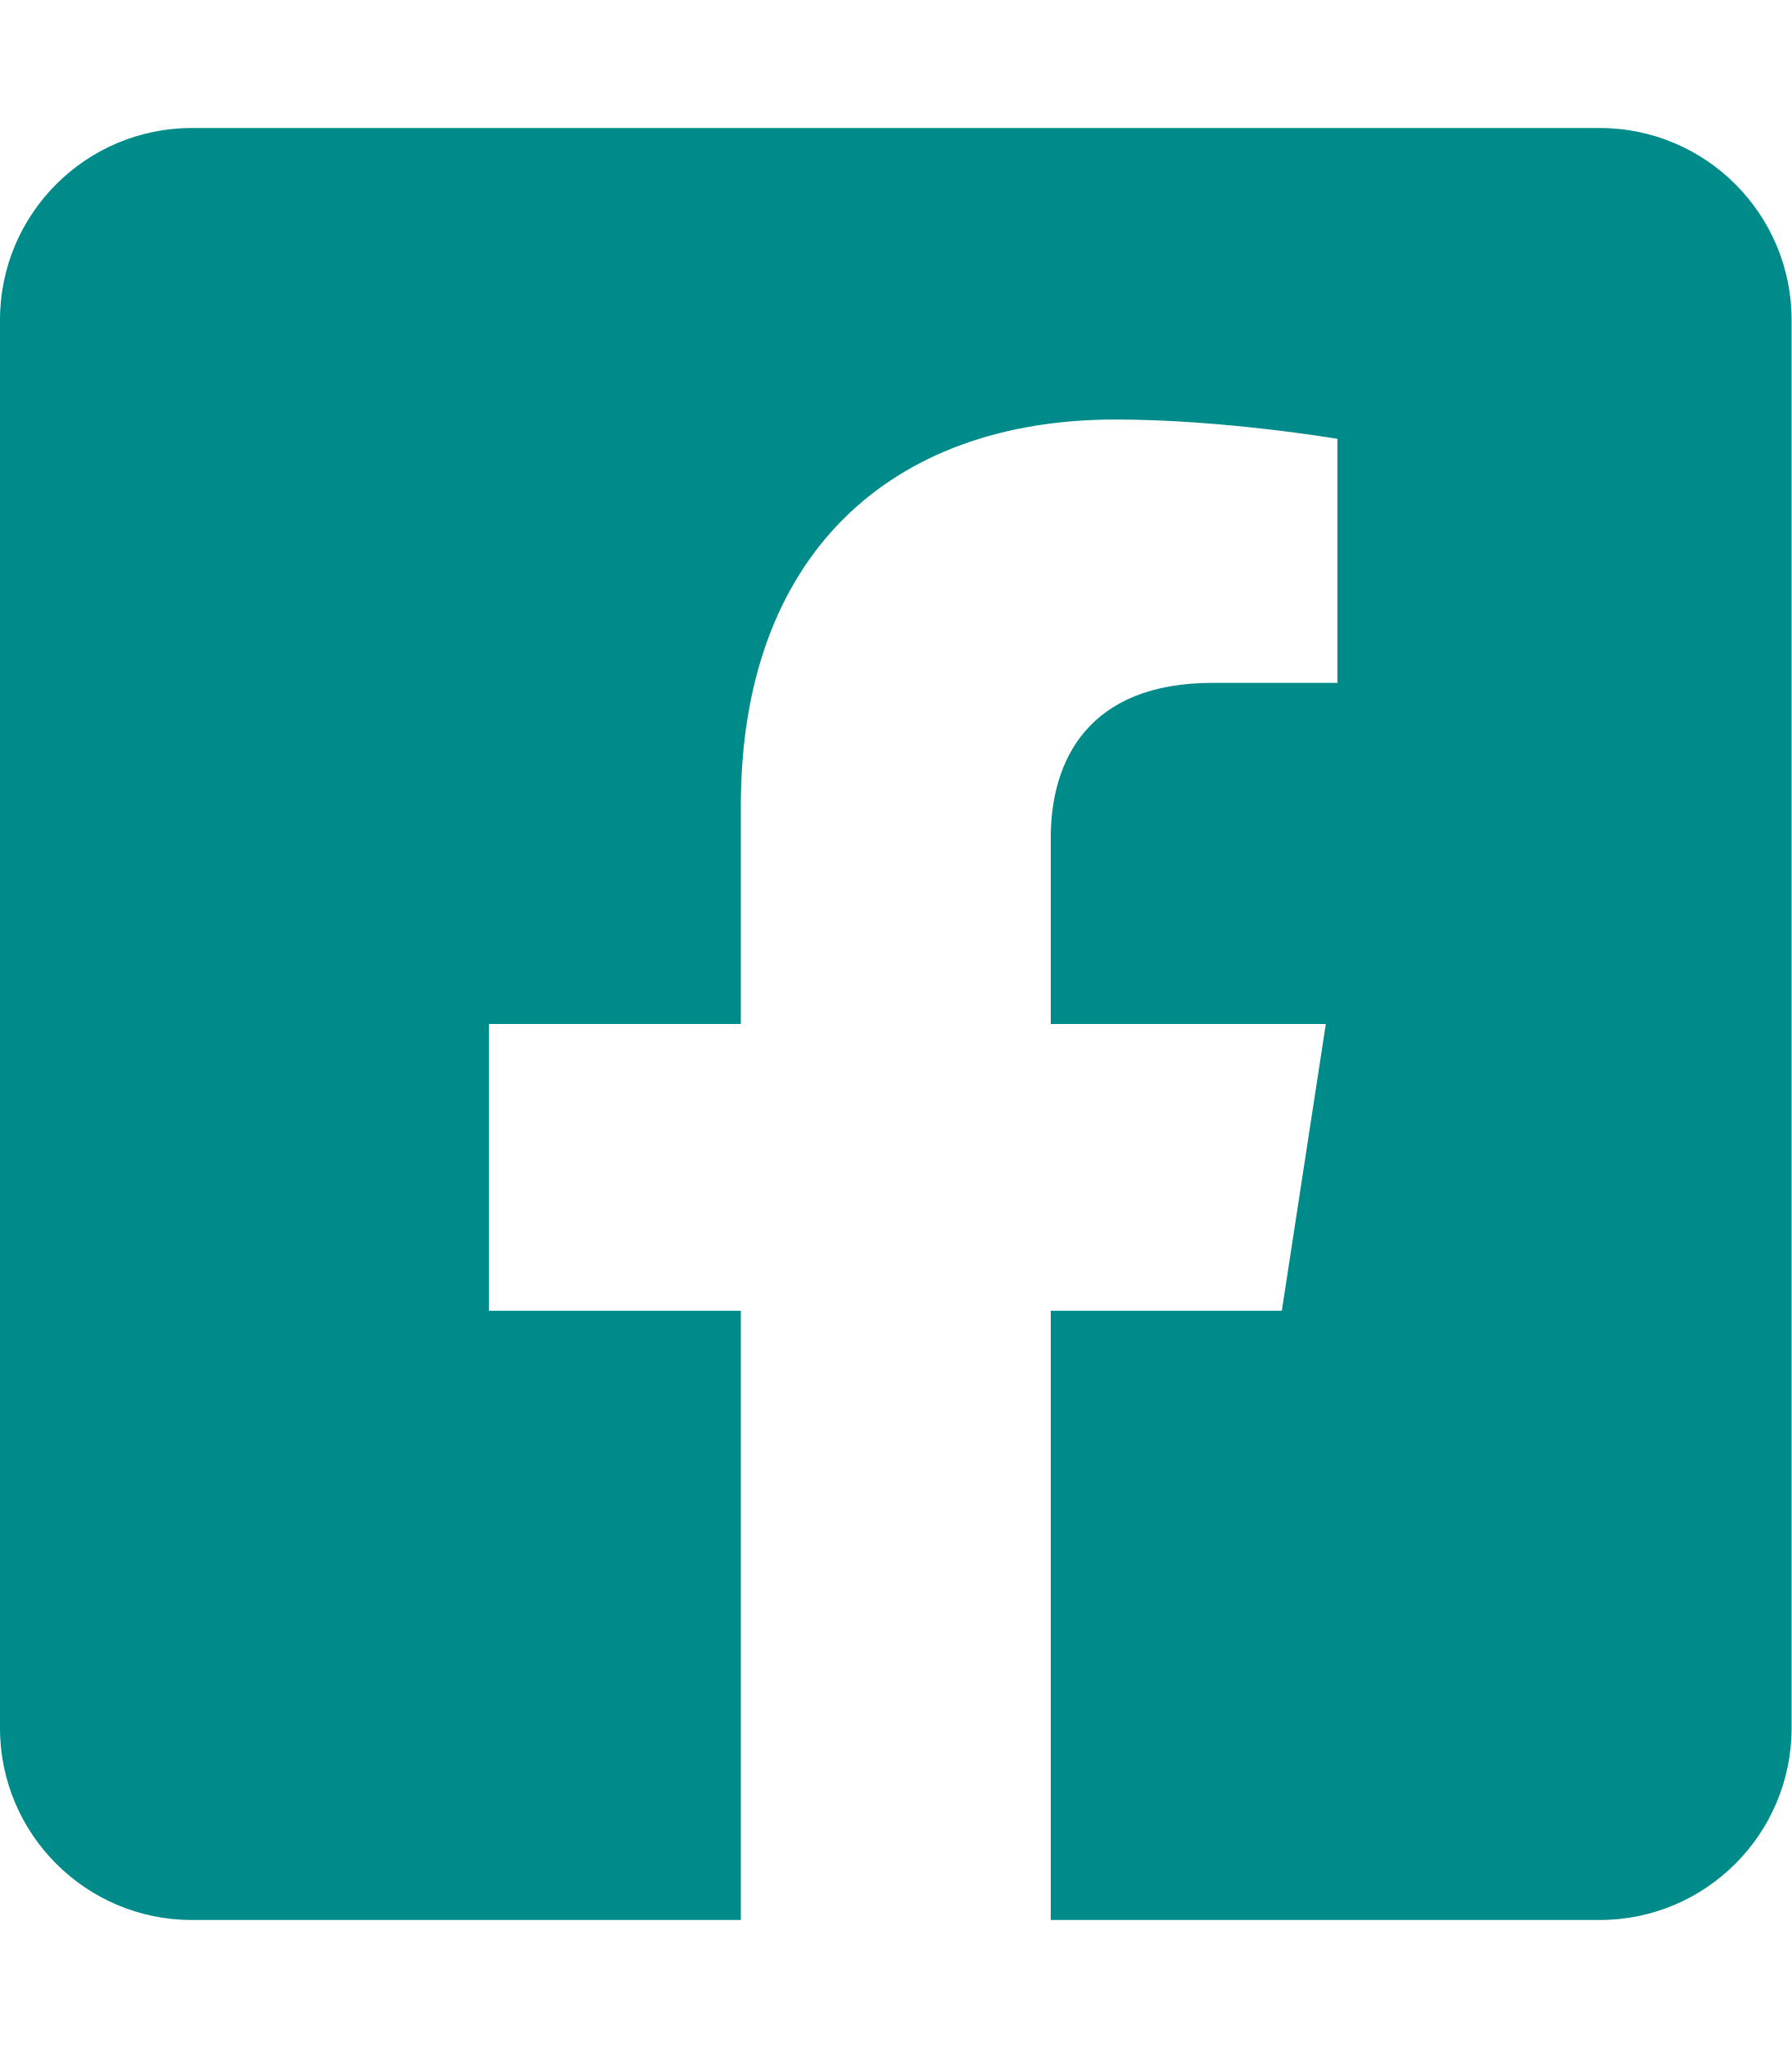
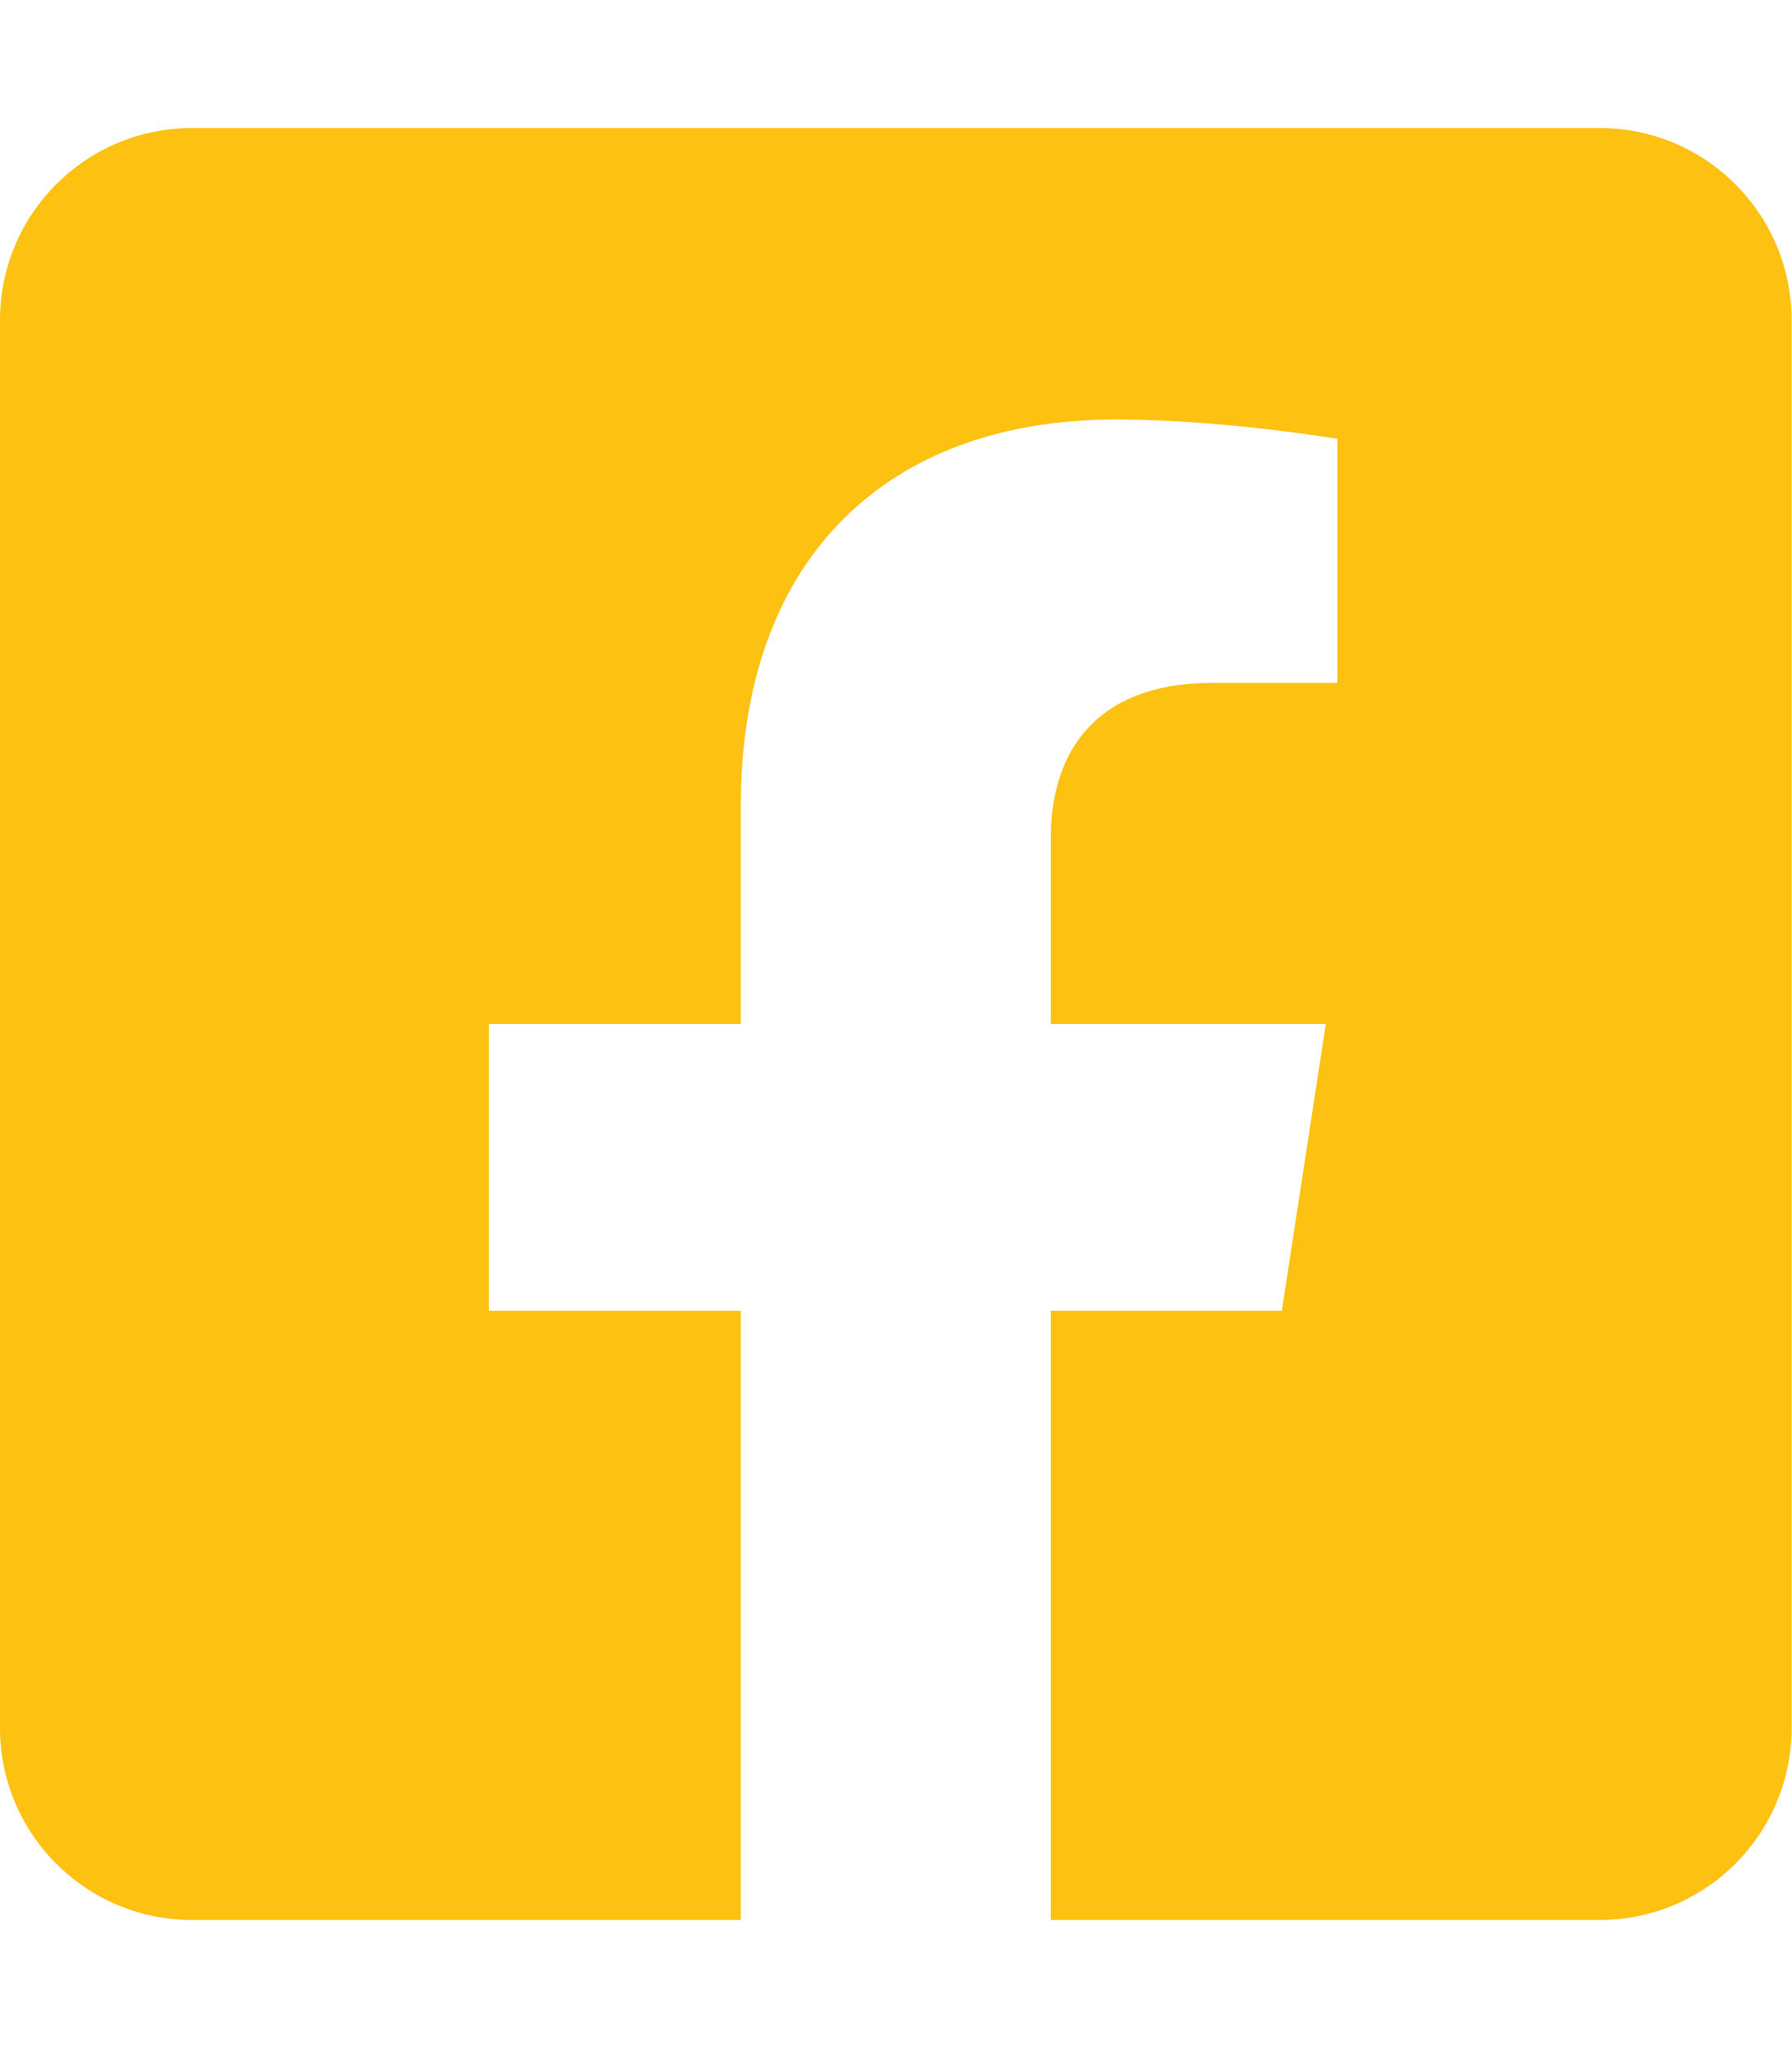
<svg xmlns="http://www.w3.org/2000/svg" height="20px" viewBox="0 0 448 512">
-   <style>svg{fill:#008b8b}</style>
+   <style>svg{fill:#fdc111}</style>
  <path d="M400 32H48A48 48 0 0 0 0 80v352a48 48 0 0 0 48 48h137.25V327.69h-63V256h63v-54.64c0-62.15 37-96.48 93.67-96.48 27.14 0 55.52 4.84 55.52 4.84v61h-31.27c-30.81 0-40.42 19.12-40.42 38.73V256h68.78l-11 71.69h-57.78V480H400a48 48 0 0 0 48-48V80a48 48 0 0 0-48-48z" />
</svg>
